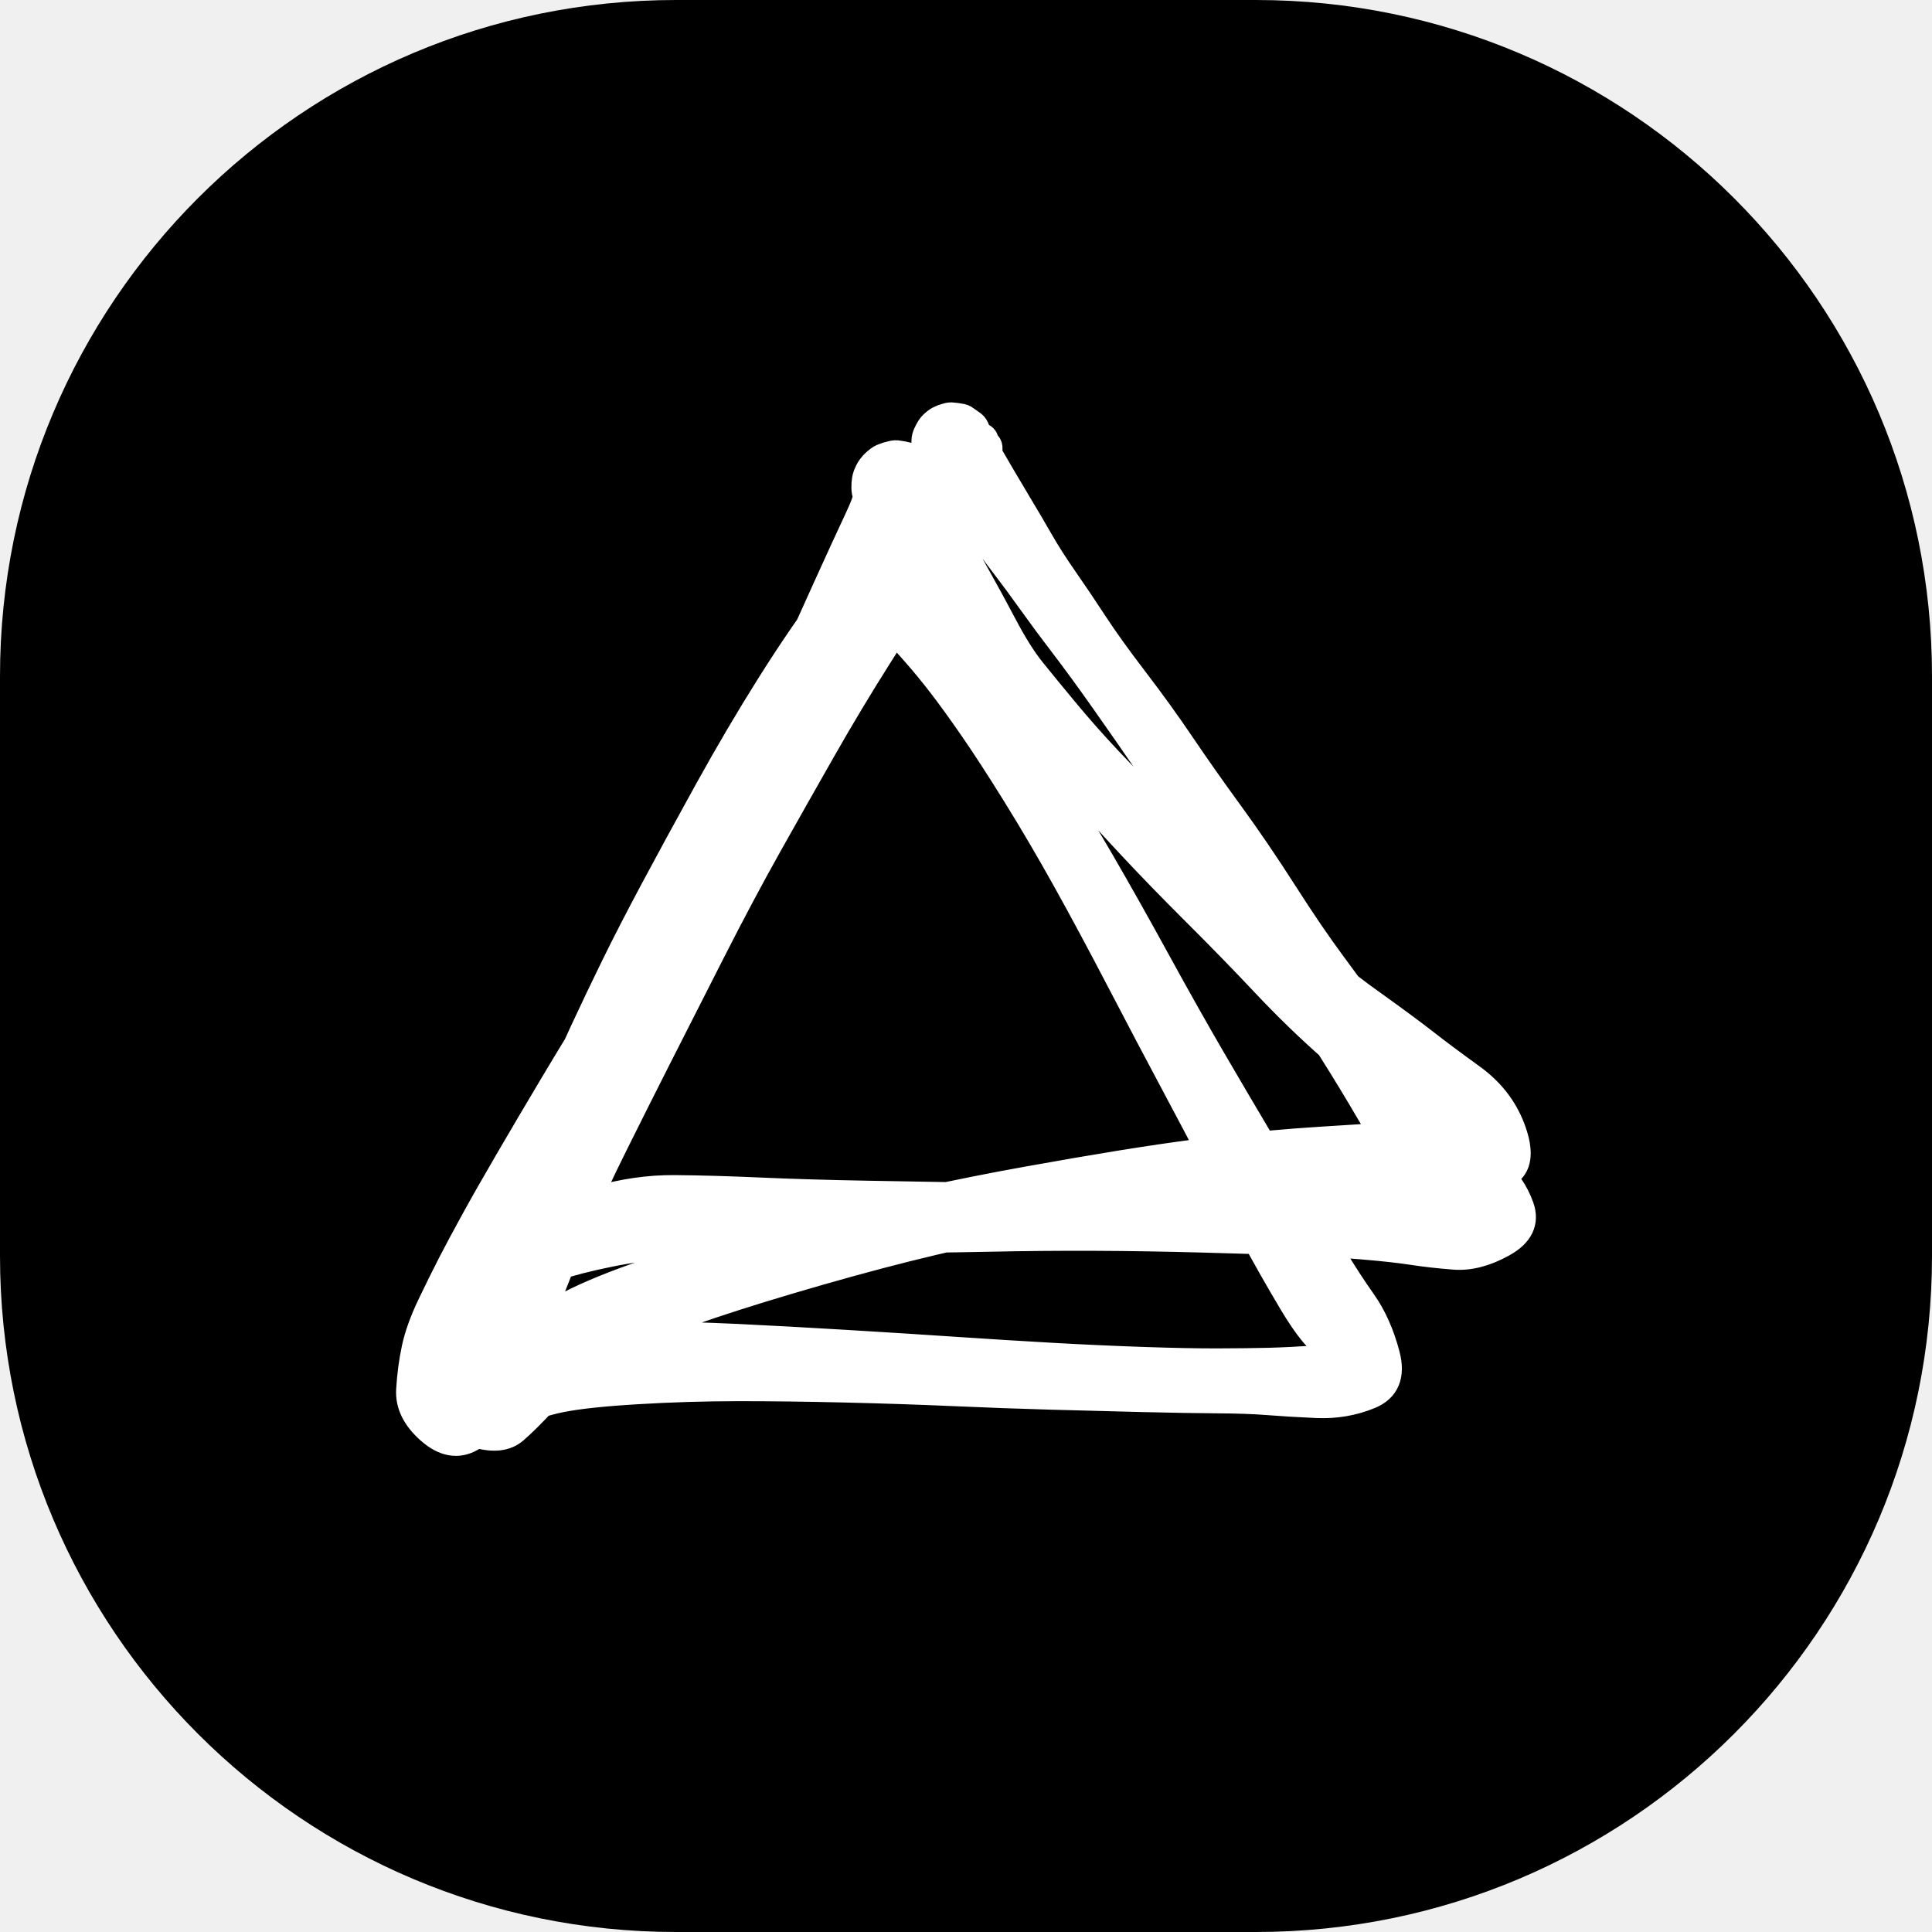
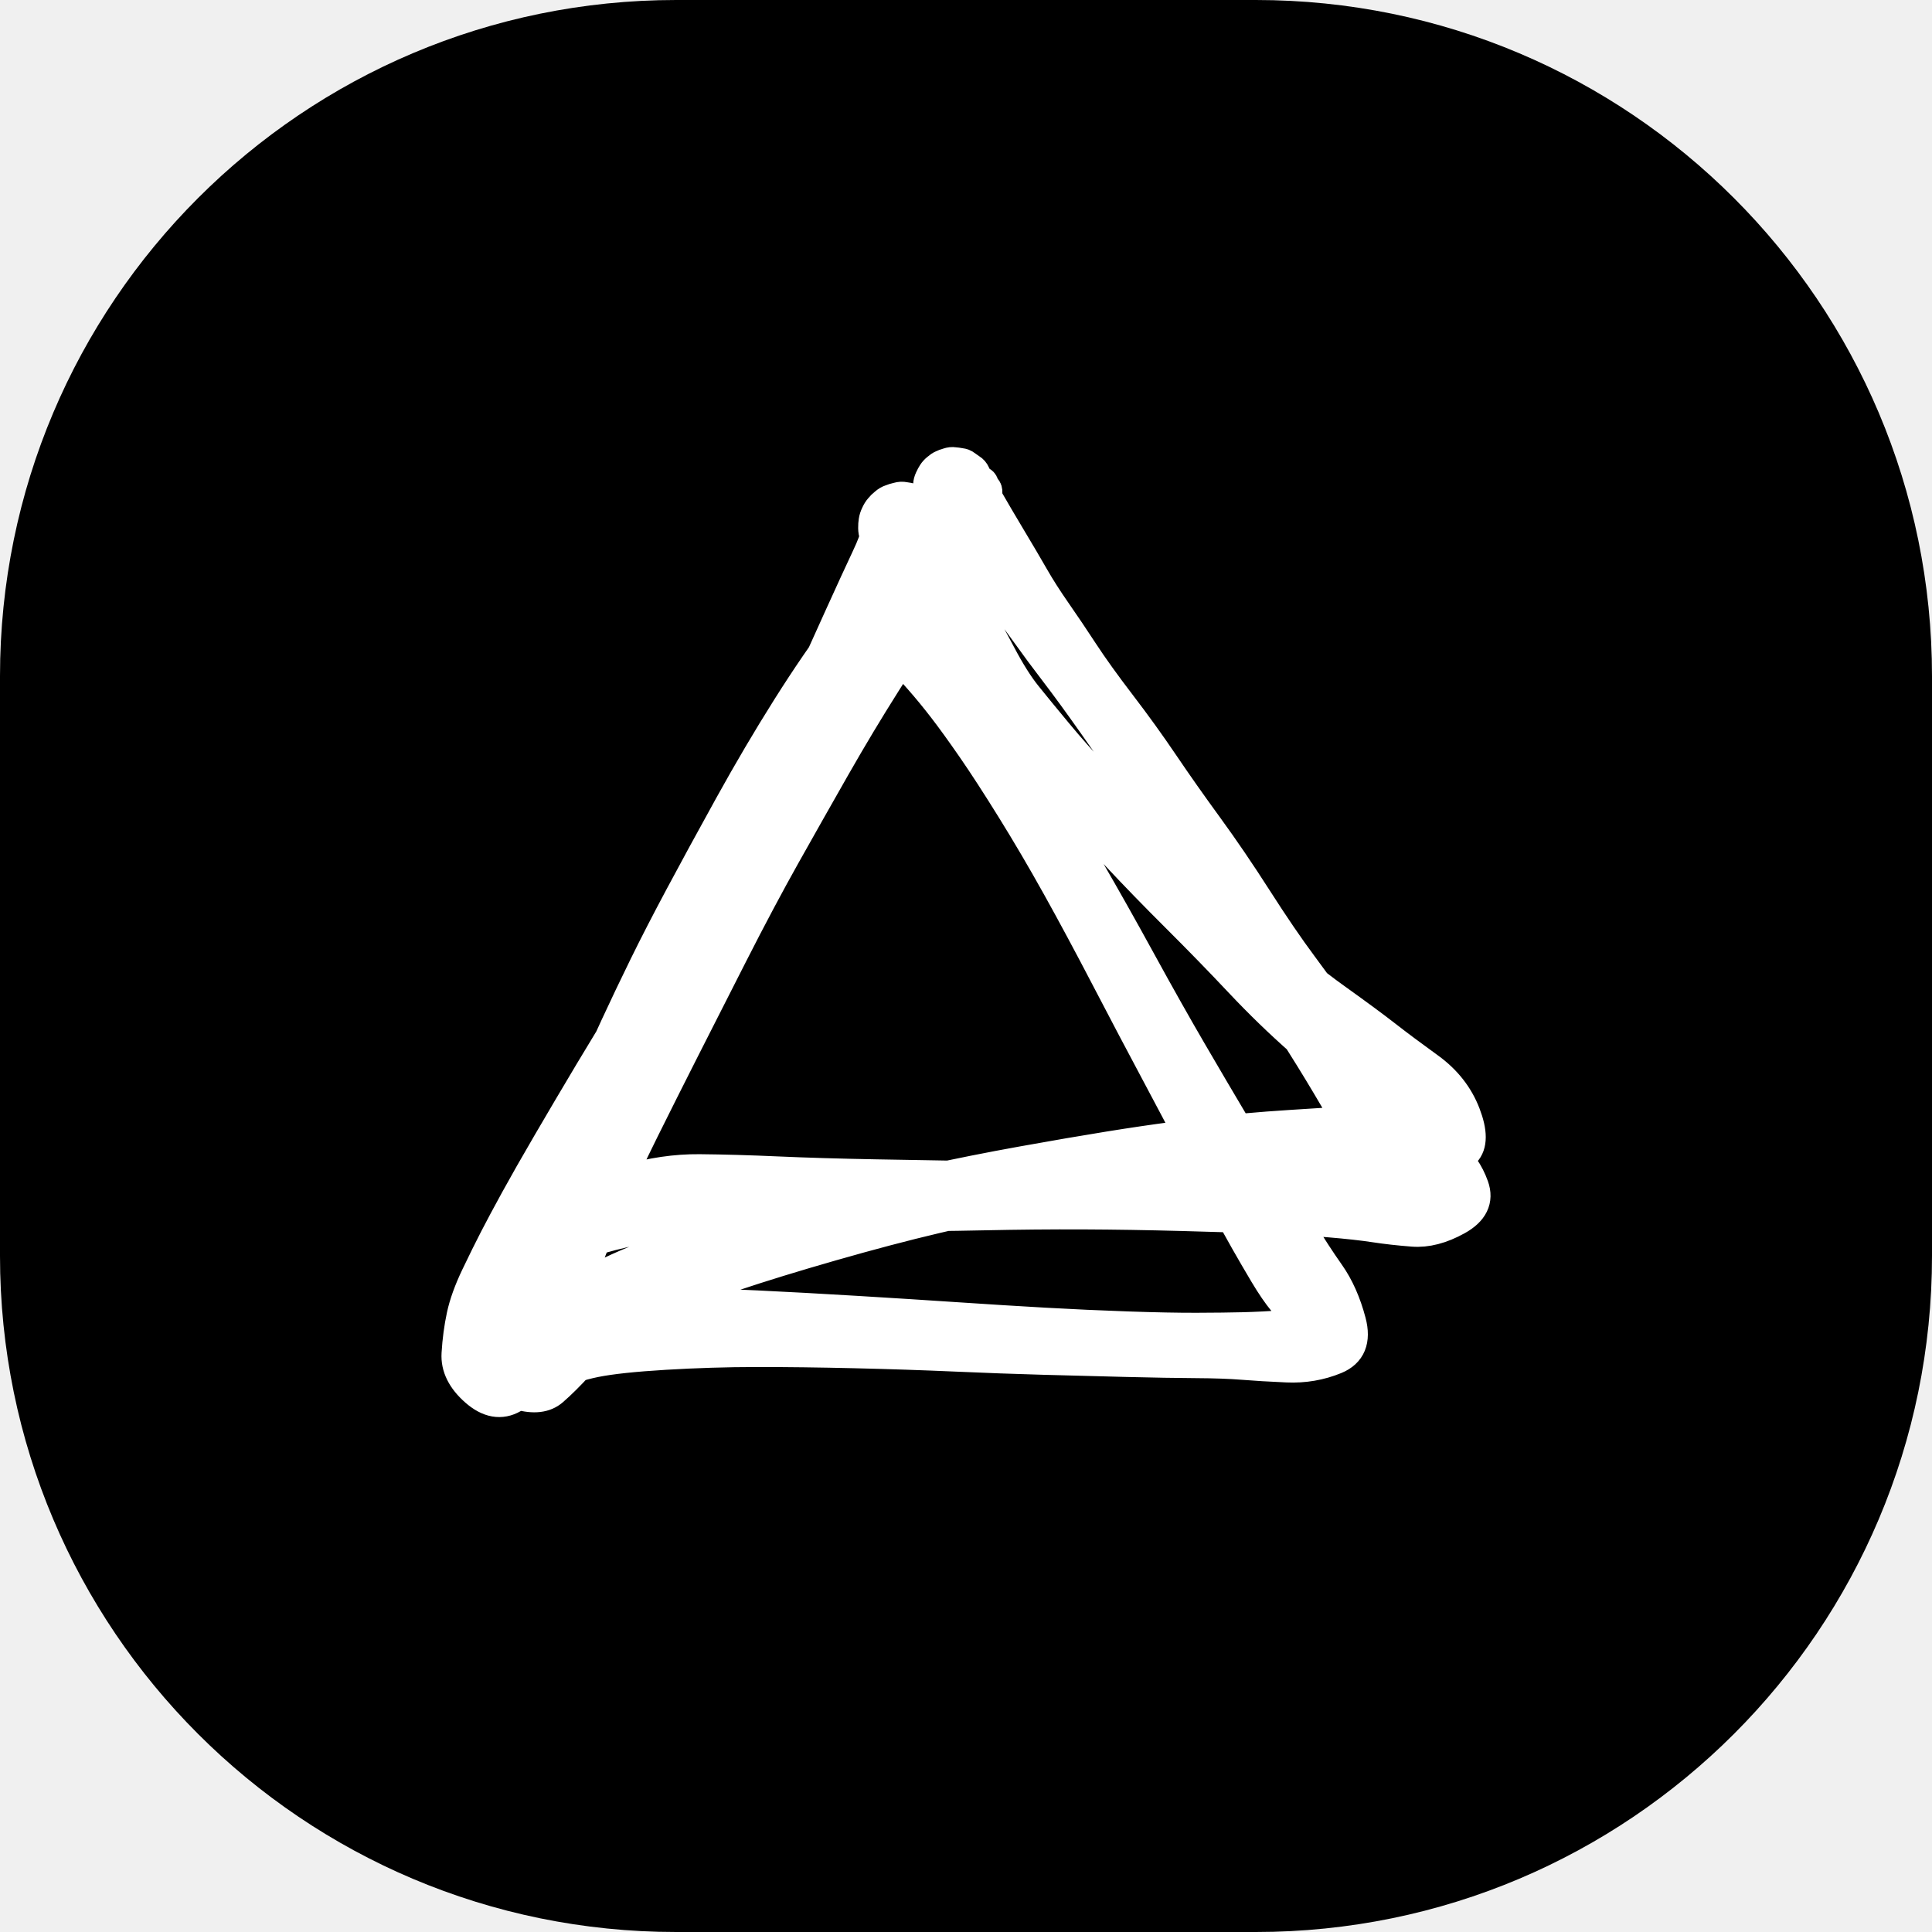
<svg xmlns="http://www.w3.org/2000/svg" width="1000" height="1000" viewBox="0 0 1000 1000">
-   <style>.m{stroke:#ffffff;stroke-linejoin:round}@media (max-width:56px){.m{stroke-width:0.89px;vector-effect:non-scaling-stroke}}@media (max-width:40px){.m{stroke-width:0.78px;vector-effect:non-scaling-stroke}}@media (max-width:24px){.m{stroke-width:0.61px;vector-effect:non-scaling-stroke}}</style>
+   <style>.m{stroke:#ffffff;stroke-linejoin:round}@media (max-width:56px){.m{stroke-width:0.99px;vector-effect:non-scaling-stroke}}@media (max-width:40px){.m{stroke-width:0.84px;vector-effect:non-scaling-stroke}}@media (max-width:24px){.m{stroke-width:0.65px;vector-effect:non-scaling-stroke}}</style>
  <rect width="1000" height="1000" rx="350" ry="350" fill="#000000" />
-   <path class="m" stroke="#ffffff" stroke-width="6" stroke-linejoin="round" fill="#ffffff" transform="translate(211.71 214.98) scale(2.23782)" d="M133.28,11.64 Q125.99,20.99 119.42,29.14 T105.43,46.76 90.9,67.27 76.46,91.29 63.96,113.82 54.9,131.11 47.61,146.14 42.48,158.53 38.87,168.3 35.18,178.6 42.91,181.44 61.45,178.73 81.17,179.29 106.16,180.03 133.37,180.5 158.45,180.81 183.58,181.61 205.21,182.58 221.1,183.51 232.79,184.18 242.19,184.02 242.46,182.66 232.14,175.17 222.19,161.47 213.62,147.34 204.81,133.3 193.98,115.95 182.03,97.34 171.31,81.4 160.79,66.26 151.34,53.31 143.91,43.29 137.66,34.82 130.85,25.51 124.31,15.41 120.84,10.29 119.57,8.88 119.21,7.34 119.22,5.75 119.62,4.22 120.37,2.82 121.44,1.64 122.75,0.76 124.24,0.21 125.82,0.04 127.39,0.25 128.87,0.83 130.16,1.74 131.2,2.94 132.04,7.77 130.49,17.33 125.02,29.13 118.34,40.56 108.63,55.9 95.78,77.31 83.24,99.48 70.02,124.33 57.7,148.59 47.49,168.94 39.77,185.54 35.01,197.24 31.19,206.77 27.34,216.32 23.59,225.63 19.18,226.25 20.2,218.14 30.08,209.56 45.16,201.84 65.61,194.86 91.96,187.83 118.73,181.56 143.14,176.7 164.8,172.98 181.56,170.51 194.56,168.92 205.08,167.94 217.57,167.11 229.66,166.33 240.17,165.24 241.62,165.29 233.6,163.46 225.68,157.18 213.38,146.54 197.95,131.6 182.01,115.22 166.8,99.56 154.83,86.38 144.81,74.67 136.63,65.23 130.72,58.03 124.45,49.09 117.74,39.06 112.27,30.7 107.84,23.13 105.63,18.49 105.32,16.71 105.44,14.91 105.99,13.19 106.94,11.65 108.23,10.38 109.79,9.46 111.52,8.93 113.32,8.84 115.1,9.18 116.74,9.94 118.15,11.06 119.26,12.5 120.41,17.39 119.57,26.72 115.43,37.15 108.92,48.98 99.71,65.23 87.65,86.2 71.6,112.4 54.85,138.71 41.62,159.28 30.79,176.82 22.9,190.84 18.49,200.51 15.08,209.99 13.26,220.47 18.61,220.07 31.23,213.48 51.36,212.51 75.87,213.15 101.13,214.53 126.52,216.14 148.77,217.52 169.66,218.47 187.11,218.81 198.85,218.67 210.01,218.12 212.92,215.84 204.22,205.35 195.22,189.48 186.68,173.21 176.59,154.07 164.38,130.9 151.83,107.52 140.32,87.91 130.31,72.48 123,62.37 117.11,55.19 109.15,46.19 103.49,39.64 102.77,37.88 102.65,35.99 103.14,34.15 104.19,32.57 105.69,31.4 107.48,30.78 109.38,30.76 111.18,31.35 112.71,32.48 113.79,34.04 114.32,35.86 114.23,37.76 113.55,39.53 112.34,40.99 110.72,41.99 108.87,42.42 106.98,42.23 105.25,41.45 103.85,40.16 102.95,38.49 102.62,36.62 102.91,34.74 103.78,33.06 105.15,31.74 106.86,30.92 108.75,30.7 110.61,31.09 112.24,32.05 112.98,32.66 117.81,39.05 125.22,49.1 130.62,57.04 137.71,67.62 148.05,83.28 160.06,102.99 173.09,126.15 185.89,148.88 196.78,167.39 206.47,182.88 214.1,194.85 220.75,205.06 226.18,217.26 222.26,226.82 209.95,228.92 198.74,228.25 186.95,227.83 169.33,227.53 148.3,226.98 126.03,226.17 100.78,225.33 75.89,225.02 52.74,225.73 35.14,227.61 24.2,231.36 14.45,236.64 4.74,234.93 0.02,225.4 1.3,215.78 4.9,205.77 9.63,196.2 14.89,186.37 23,172.12 33.56,154.23 46.28,133.39 62.22,106.91 77.07,80.6 87.66,59.19 96.66,39.28 103.51,24.38 105.63,18.49 105.32,16.71 105.44,14.91 105.99,13.19 106.94,11.65 108.23,10.38 109.79,9.46 111.52,8.93 113.32,8.84 115.1,9.18 116.74,9.94 118.15,11.06 119.26,12.5 121.93,18.46 126.56,28.12 131.61,37.45 137.69,48.63 144.16,58.91 151.97,68.44 161.96,79.72 174.08,92.21 189.86,107.18 206.23,122.3 222.19,135.46 235.04,144.94 245.91,153.05 255.1,164.73 255.08,174.56 247.37,178.13 238.35,178.91 229.74,178.84 217.8,178.31 205.63,178.03 195.49,178.21 182.87,179.33 166.41,181.9 145.09,185.96 121.14,191.29 94.98,198.19 69.87,205.91 51.75,213.34 39.68,220.59 31.24,228.12 24.48,234.84 15.86,235.88 9.95,229.66 11.92,221.04 16.99,211.91 21.91,202.62 26.37,193.56 31.61,181.83 39.32,164.93 49.16,144.36 61.05,119.69 73.64,94.33 85.32,71.43 96.99,49.04 105.73,33.01 111.95,22.1 117.54,13.04 119.57,8.88 119.21,7.34 119.22,5.75 119.62,4.22 120.37,2.82 121.44,1.64 122.75,0.76 124.24,0.21 125.82,0.04 127.39,0.25 128.87,0.83 130.16,1.74 131.2,2.94 130.99,3.02 133.77,8.12 140.44,19.48 146.07,29.05 151.67,37.81 158.58,48.07 167.99,61.17 178.84,76.22 190,92.07 202.46,110.38 213.9,127.15 223.67,140.61 233.11,153.31 242.46,165.19 251.2,174.41 257.21,183.08 253.05,191.67 241.75,194.6 232.05,193.51 220.55,192.24 204.89,191.32 183.38,190.64 158.44,190.24 133.33,190.47 106.05,190.75 81.3,191.04 62.44,191.86 46.44,193.96 33.7,197.23 23.72,195.04 20.83,185.31 25.33,174.27 30.06,164.6 34.49,155.14 40.15,142.56 47.45,127.26 56.48,109.72 68.96,86.81 83.52,62.1 97.99,40.99 111.65,22.94 121.87,10.01 126.13,5.07 127.06,4.37 128.13,3.91 129.28,3.72 130.45,3.81 131.56,4.18 132.55,4.8 133.36,5.64 133.94,6.65 134.27,7.77 134.32,8.94 134.09,10.08 133.59,11.14 Z" />
+   <path class="m" stroke="#ffffff" stroke-width="7.5" stroke-linejoin="round" fill="#ffffff" transform="translate(236.18 239.07) scale(2.0479)" d="M133.28,11.64 Q125.99,20.99 119.42,29.14 T105.43,46.76 90.9,67.27 76.46,91.29 63.96,113.82 54.9,131.11 47.61,146.14 42.48,158.53 38.87,168.3 35.18,178.6 42.91,181.44 61.45,178.73 81.17,179.29 106.16,180.03 133.37,180.5 158.45,180.81 183.58,181.61 205.21,182.58 221.1,183.51 232.79,184.18 242.19,184.02 242.46,182.66 232.14,175.17 222.19,161.47 213.62,147.34 204.81,133.3 193.98,115.95 182.03,97.34 171.31,81.4 160.79,66.26 151.34,53.31 143.91,43.29 137.66,34.82 130.85,25.51 124.31,15.41 120.84,10.29 119.57,8.88 119.21,7.34 119.22,5.75 119.62,4.22 120.37,2.82 121.44,1.64 122.75,0.76 124.24,0.21 125.82,0.04 127.39,0.25 128.87,0.83 130.16,1.74 131.2,2.94 132.04,7.77 130.49,17.33 125.02,29.13 118.34,40.56 108.63,55.9 95.78,77.31 83.24,99.48 70.02,124.33 57.7,148.59 47.49,168.94 39.77,185.54 35.01,197.24 31.19,206.77 27.34,216.32 23.59,225.63 19.18,226.25 20.2,218.14 30.08,209.56 45.16,201.84 65.61,194.86 91.96,187.83 118.73,181.56 143.14,176.7 164.8,172.98 181.56,170.51 194.56,168.92 205.08,167.94 217.57,167.11 229.66,166.33 240.17,165.24 241.62,165.29 233.6,163.46 225.68,157.18 213.38,146.54 197.95,131.6 182.01,115.22 166.8,99.56 154.83,86.38 144.81,74.67 136.63,65.23 130.72,58.03 124.45,49.09 117.74,39.06 112.27,30.7 107.84,23.13 105.63,18.49 105.32,16.71 105.44,14.91 105.99,13.19 106.94,11.65 108.23,10.38 109.79,9.46 111.52,8.93 113.32,8.84 115.1,9.18 116.74,9.94 118.15,11.06 119.26,12.5 120.41,17.39 119.57,26.72 115.43,37.15 108.92,48.98 99.71,65.23 87.65,86.2 71.6,112.4 54.85,138.71 41.62,159.28 30.79,176.82 22.9,190.84 18.49,200.51 15.08,209.99 13.26,220.47 18.61,220.07 31.23,213.48 51.36,212.51 75.87,213.15 101.13,214.53 126.52,216.14 148.77,217.52 169.66,218.47 187.11,218.81 198.85,218.67 210.01,218.12 212.92,215.84 204.22,205.35 195.22,189.48 186.68,173.21 176.59,154.07 164.38,130.9 151.83,107.52 140.32,87.91 130.31,72.48 123,62.37 117.11,55.19 109.15,46.19 103.49,39.64 102.77,37.88 102.65,35.99 103.14,34.15 104.19,32.57 105.69,31.4 107.48,30.78 109.38,30.76 111.18,31.35 112.71,32.48 113.79,34.04 114.32,35.86 114.23,37.76 113.55,39.53 112.34,40.99 110.72,41.99 108.87,42.42 106.98,42.23 105.25,41.45 103.85,40.16 102.95,38.49 102.62,36.62 102.91,34.74 103.78,33.06 105.15,31.74 106.86,30.92 108.75,30.7 110.61,31.09 112.24,32.05 112.98,32.66 117.81,39.05 125.22,49.1 130.62,57.04 137.71,67.62 148.05,83.28 160.06,102.99 173.09,126.15 185.89,148.88 196.78,167.39 206.47,182.88 214.1,194.85 220.75,205.06 226.18,217.26 222.26,226.82 209.95,228.92 198.74,228.25 186.95,227.83 169.33,227.53 148.3,226.98 126.03,226.17 100.78,225.33 75.89,225.02 52.74,225.73 35.14,227.61 24.2,231.36 14.45,236.64 4.74,234.93 0.02,225.4 1.3,215.78 4.9,205.77 9.63,196.2 14.89,186.37 23,172.12 33.56,154.23 46.28,133.39 62.22,106.91 77.07,80.6 87.66,59.19 96.66,39.28 103.51,24.38 105.63,18.49 105.32,16.71 105.44,14.91 105.99,13.19 106.94,11.65 108.23,10.38 109.79,9.46 111.52,8.93 113.32,8.84 115.1,9.18 116.74,9.94 118.15,11.06 119.26,12.5 121.93,18.46 126.56,28.12 131.61,37.45 137.69,48.63 144.16,58.91 151.97,68.44 161.96,79.72 174.08,92.21 189.86,107.18 206.23,122.3 222.19,135.46 235.04,144.94 245.91,153.05 255.1,164.73 255.08,174.56 247.37,178.13 238.35,178.91 229.74,178.84 217.8,178.31 205.63,178.03 195.49,178.21 182.87,179.33 166.41,181.9 145.09,185.96 121.14,191.29 94.98,198.19 69.87,205.91 51.75,213.34 39.68,220.59 31.24,228.12 24.48,234.84 15.86,235.88 9.95,229.66 11.92,221.04 16.99,211.91 21.91,202.62 26.37,193.56 31.61,181.83 39.32,164.93 49.16,144.36 61.05,119.69 73.64,94.33 85.32,71.43 96.99,49.04 105.73,33.01 111.95,22.1 117.54,13.04 119.57,8.88 119.21,7.34 119.22,5.75 119.62,4.22 120.37,2.82 121.44,1.64 122.75,0.76 124.24,0.21 125.82,0.04 127.39,0.25 128.87,0.83 130.16,1.74 131.2,2.94 130.99,3.02 133.77,8.12 140.44,19.48 146.07,29.05 151.67,37.81 158.58,48.07 167.99,61.17 178.84,76.22 190,92.07 202.46,110.38 213.9,127.15 223.67,140.61 233.11,153.31 242.46,165.19 251.2,174.41 257.21,183.08 253.05,191.67 241.75,194.6 232.05,193.51 220.55,192.24 204.89,191.32 183.38,190.64 158.44,190.24 133.33,190.47 106.05,190.75 81.3,191.04 62.44,191.86 46.44,193.96 33.7,197.23 23.72,195.04 20.83,185.31 25.33,174.27 30.06,164.6 34.49,155.14 40.15,142.56 47.45,127.26 56.48,109.72 68.96,86.81 83.52,62.1 97.99,40.99 111.65,22.94 121.87,10.01 126.13,5.07 127.06,4.37 128.13,3.91 129.28,3.72 130.45,3.81 131.56,4.18 132.55,4.8 133.36,5.64 133.94,6.65 134.27,7.77 134.32,8.94 134.09,10.08 133.59,11.14 Z" />
</svg>
